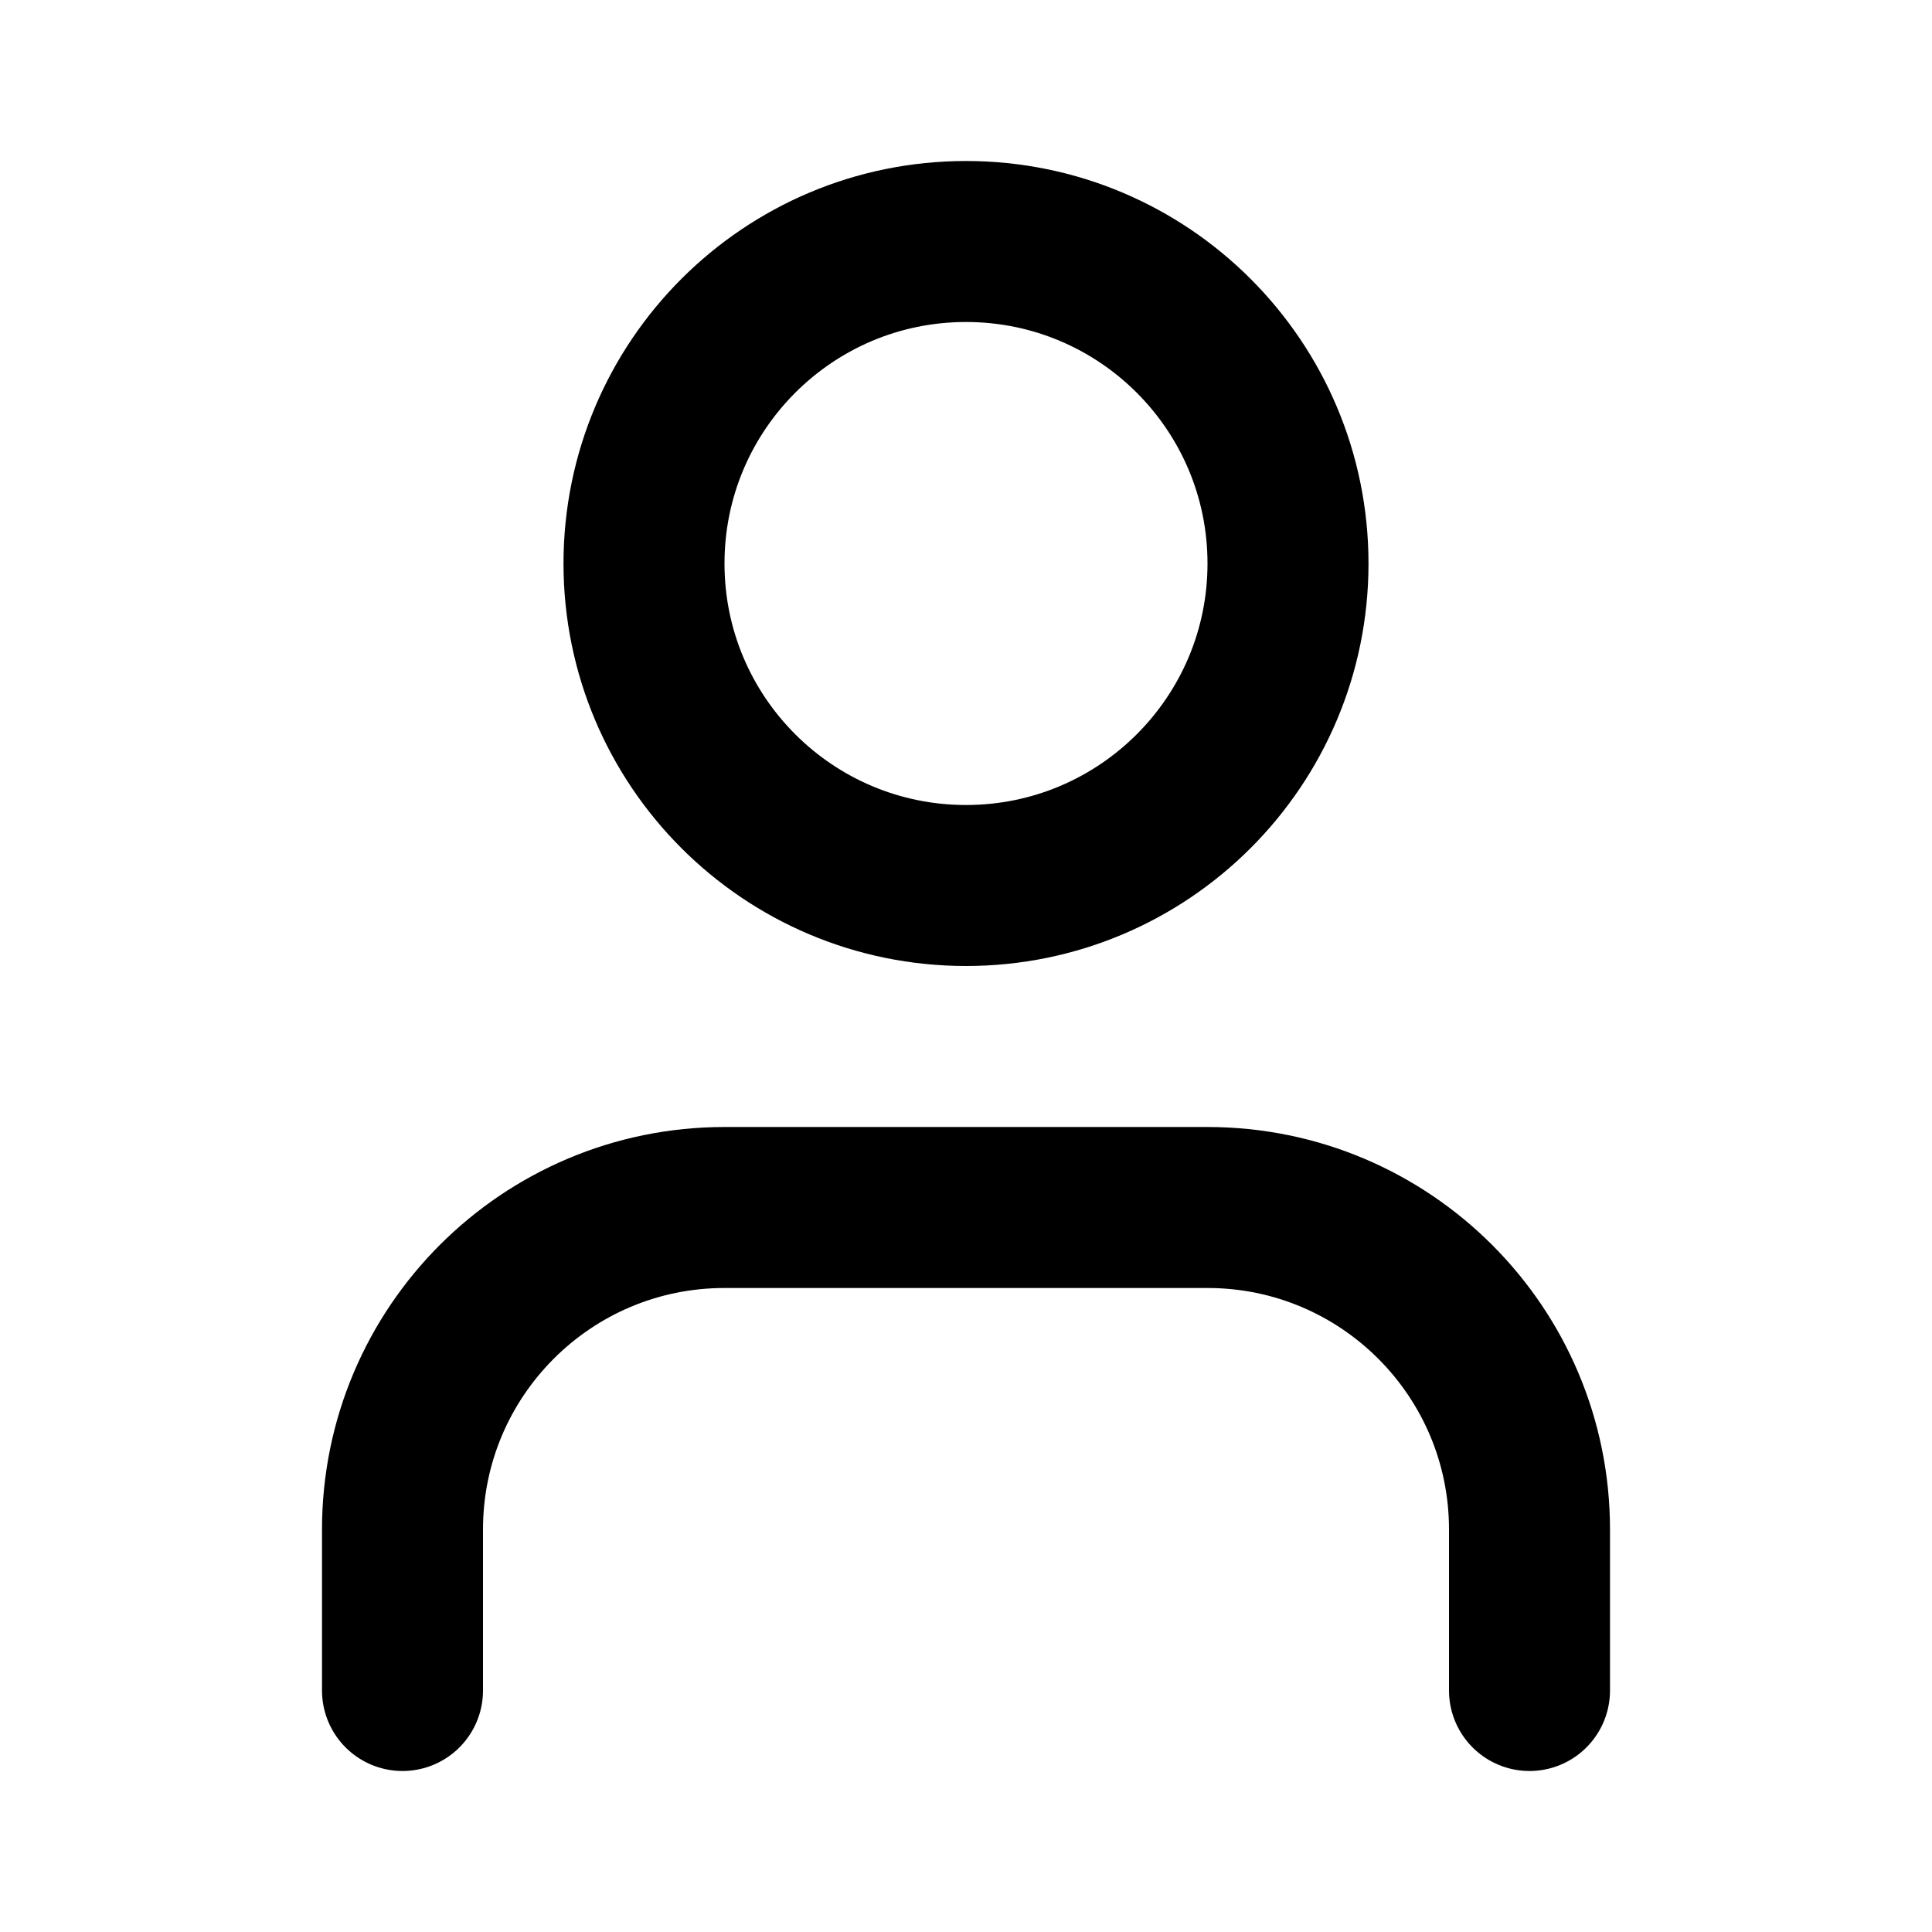
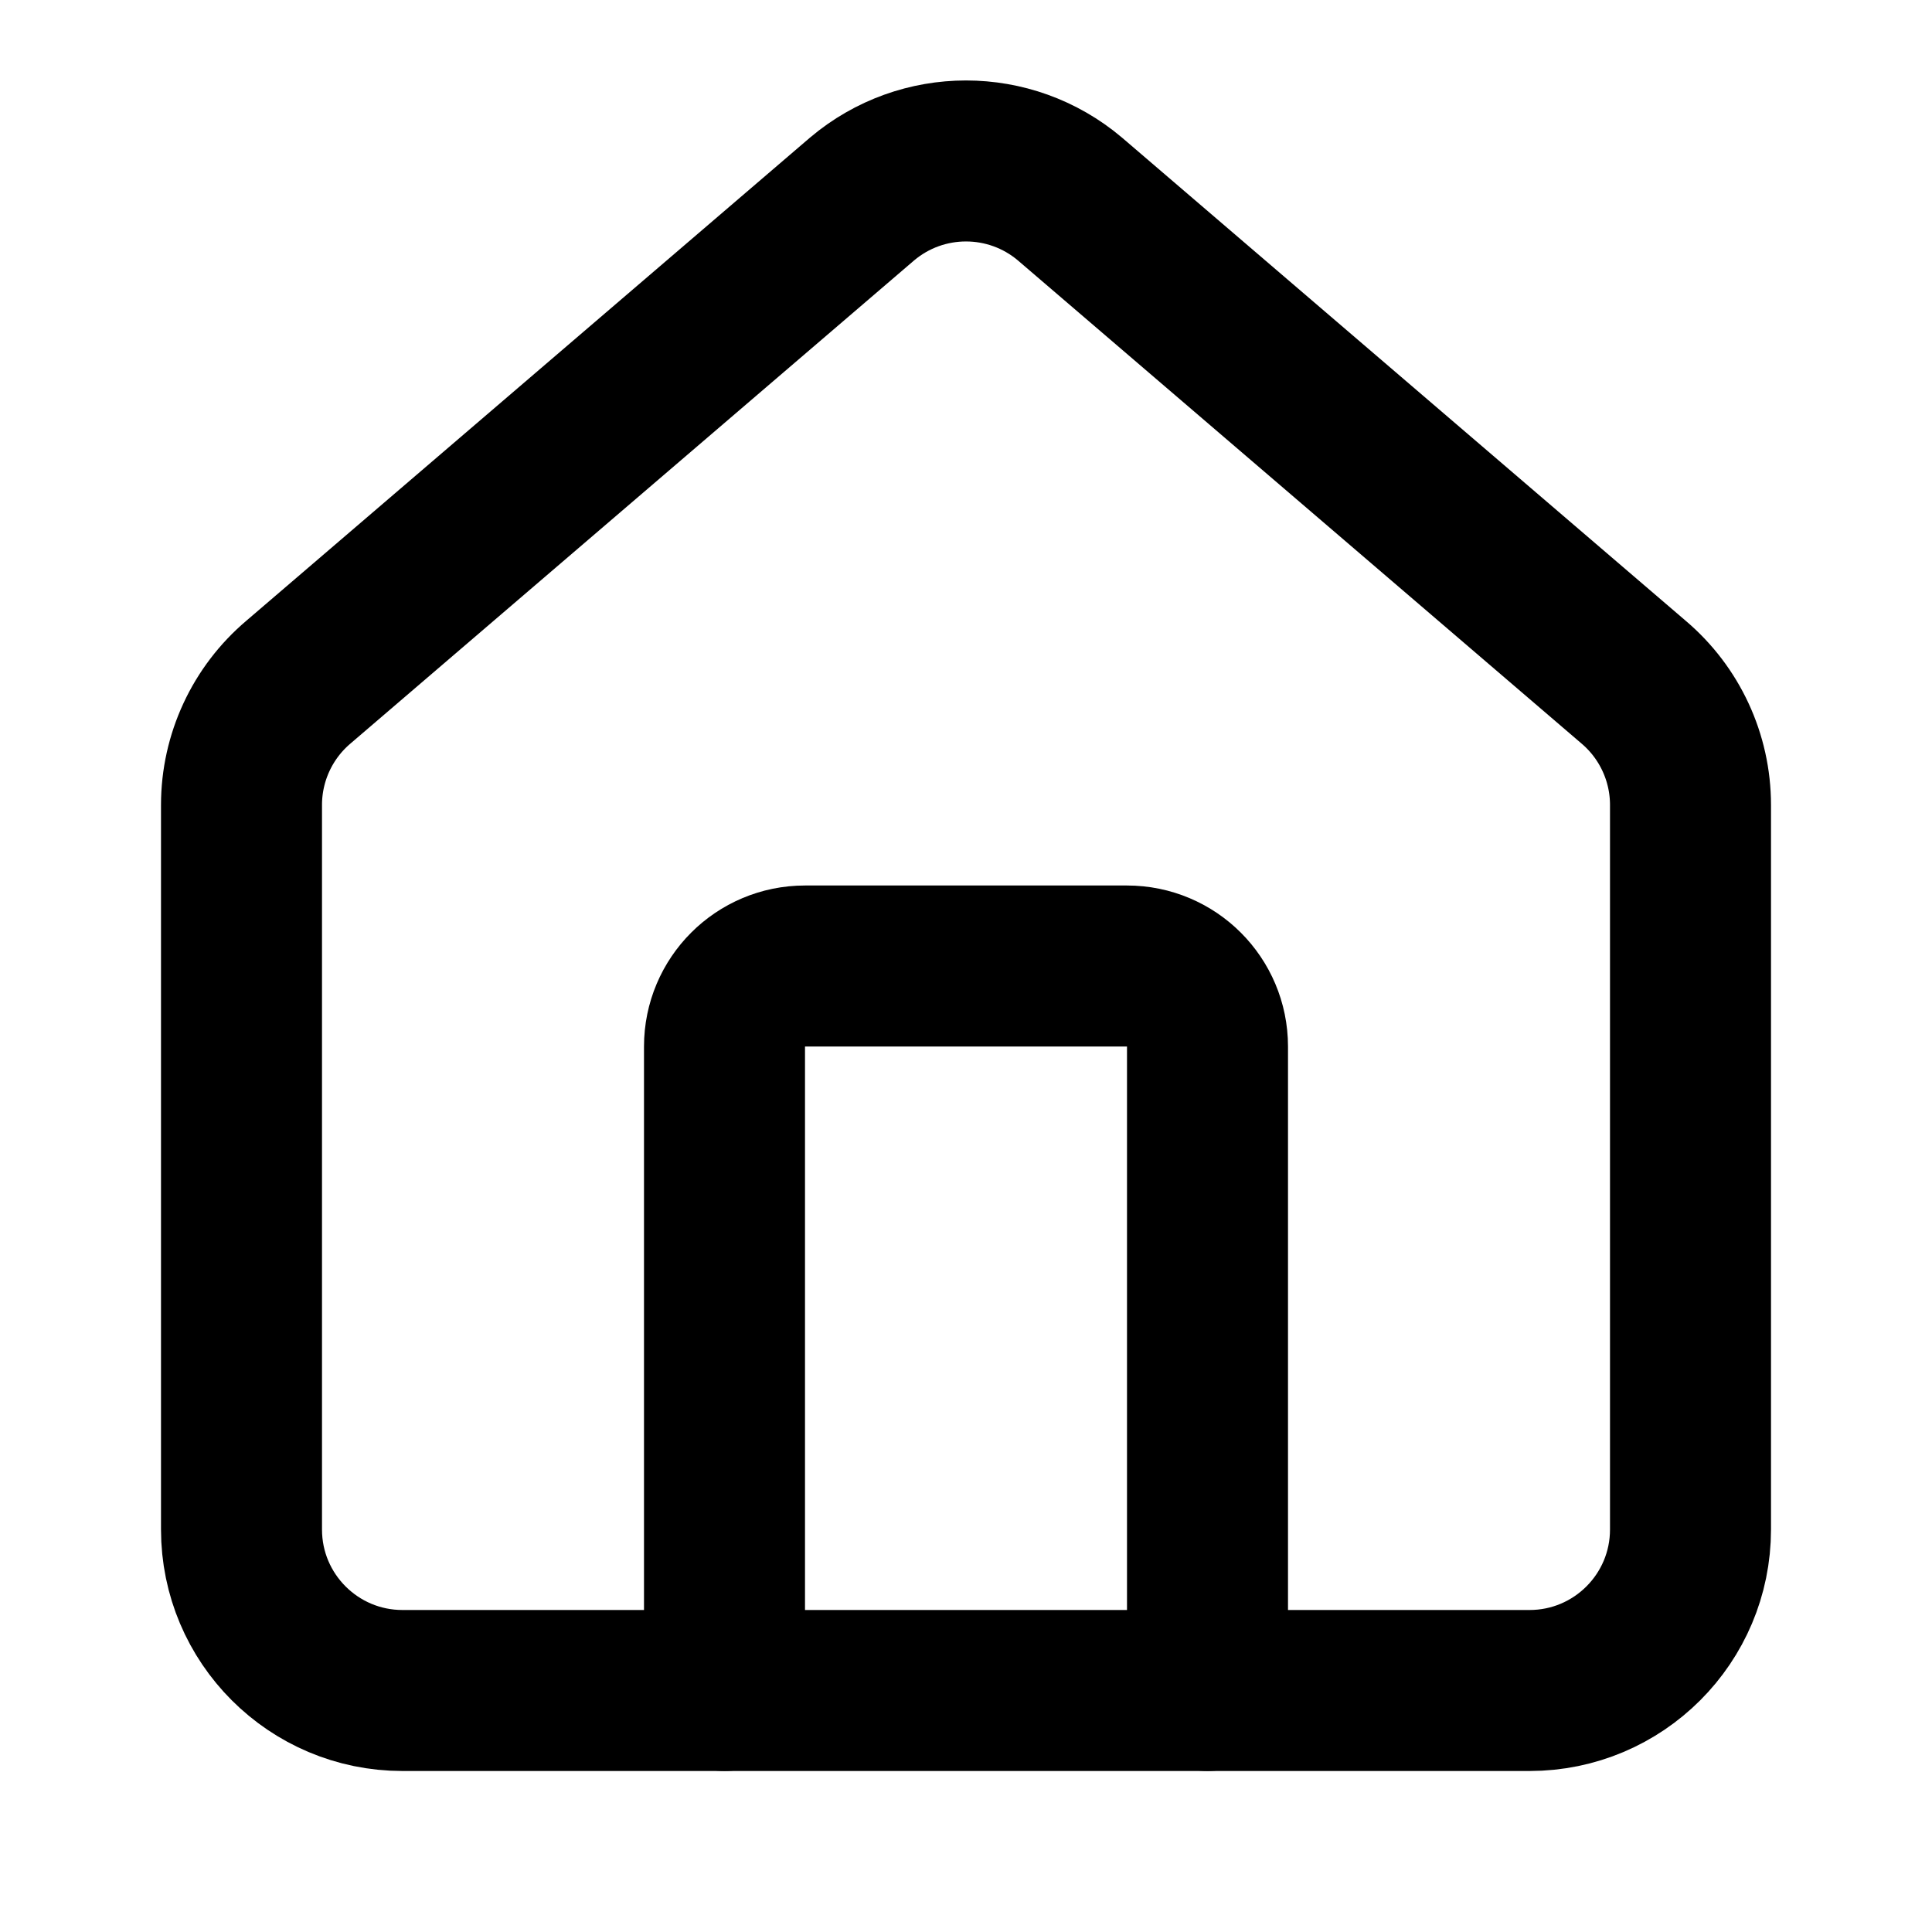
- <svg xmlns="http://www.w3.org/2000/svg" class="lucide lucide-user" width="24" height="24" viewBox="0 0 24 24" fill="none" stroke="currentColor" stroke-width="2" stroke-linecap="round" stroke-linejoin="round">
-   <path d="M19 21v-2a4 4 0 0 0-4-4H9a4 4 0 0 0-4 4v2" />
-   <circle cx="12" cy="7" r="4" />
+ <svg xmlns="http://www.w3.org/2000/svg" class="lucide lucide-home" width="24" height="24" viewBox="0 0 24 24" fill="none" stroke="currentColor" stroke-width="2" stroke-linecap="round" stroke-linejoin="round">
+   <path d="M15 21v-8a1 1 0 0 0-1-1h-4a1 1 0 0 0-1 1v8" />
+   <path d="M3 10a2 2 0 0 1 .709-1.528l7-6a2 2 0 0 1 2.582 0l7 6A2 2 0 0 1 21 10v9a2 2 0 0 1-2 2H5a2 2 0 0 1-2-2z" />
</svg>
